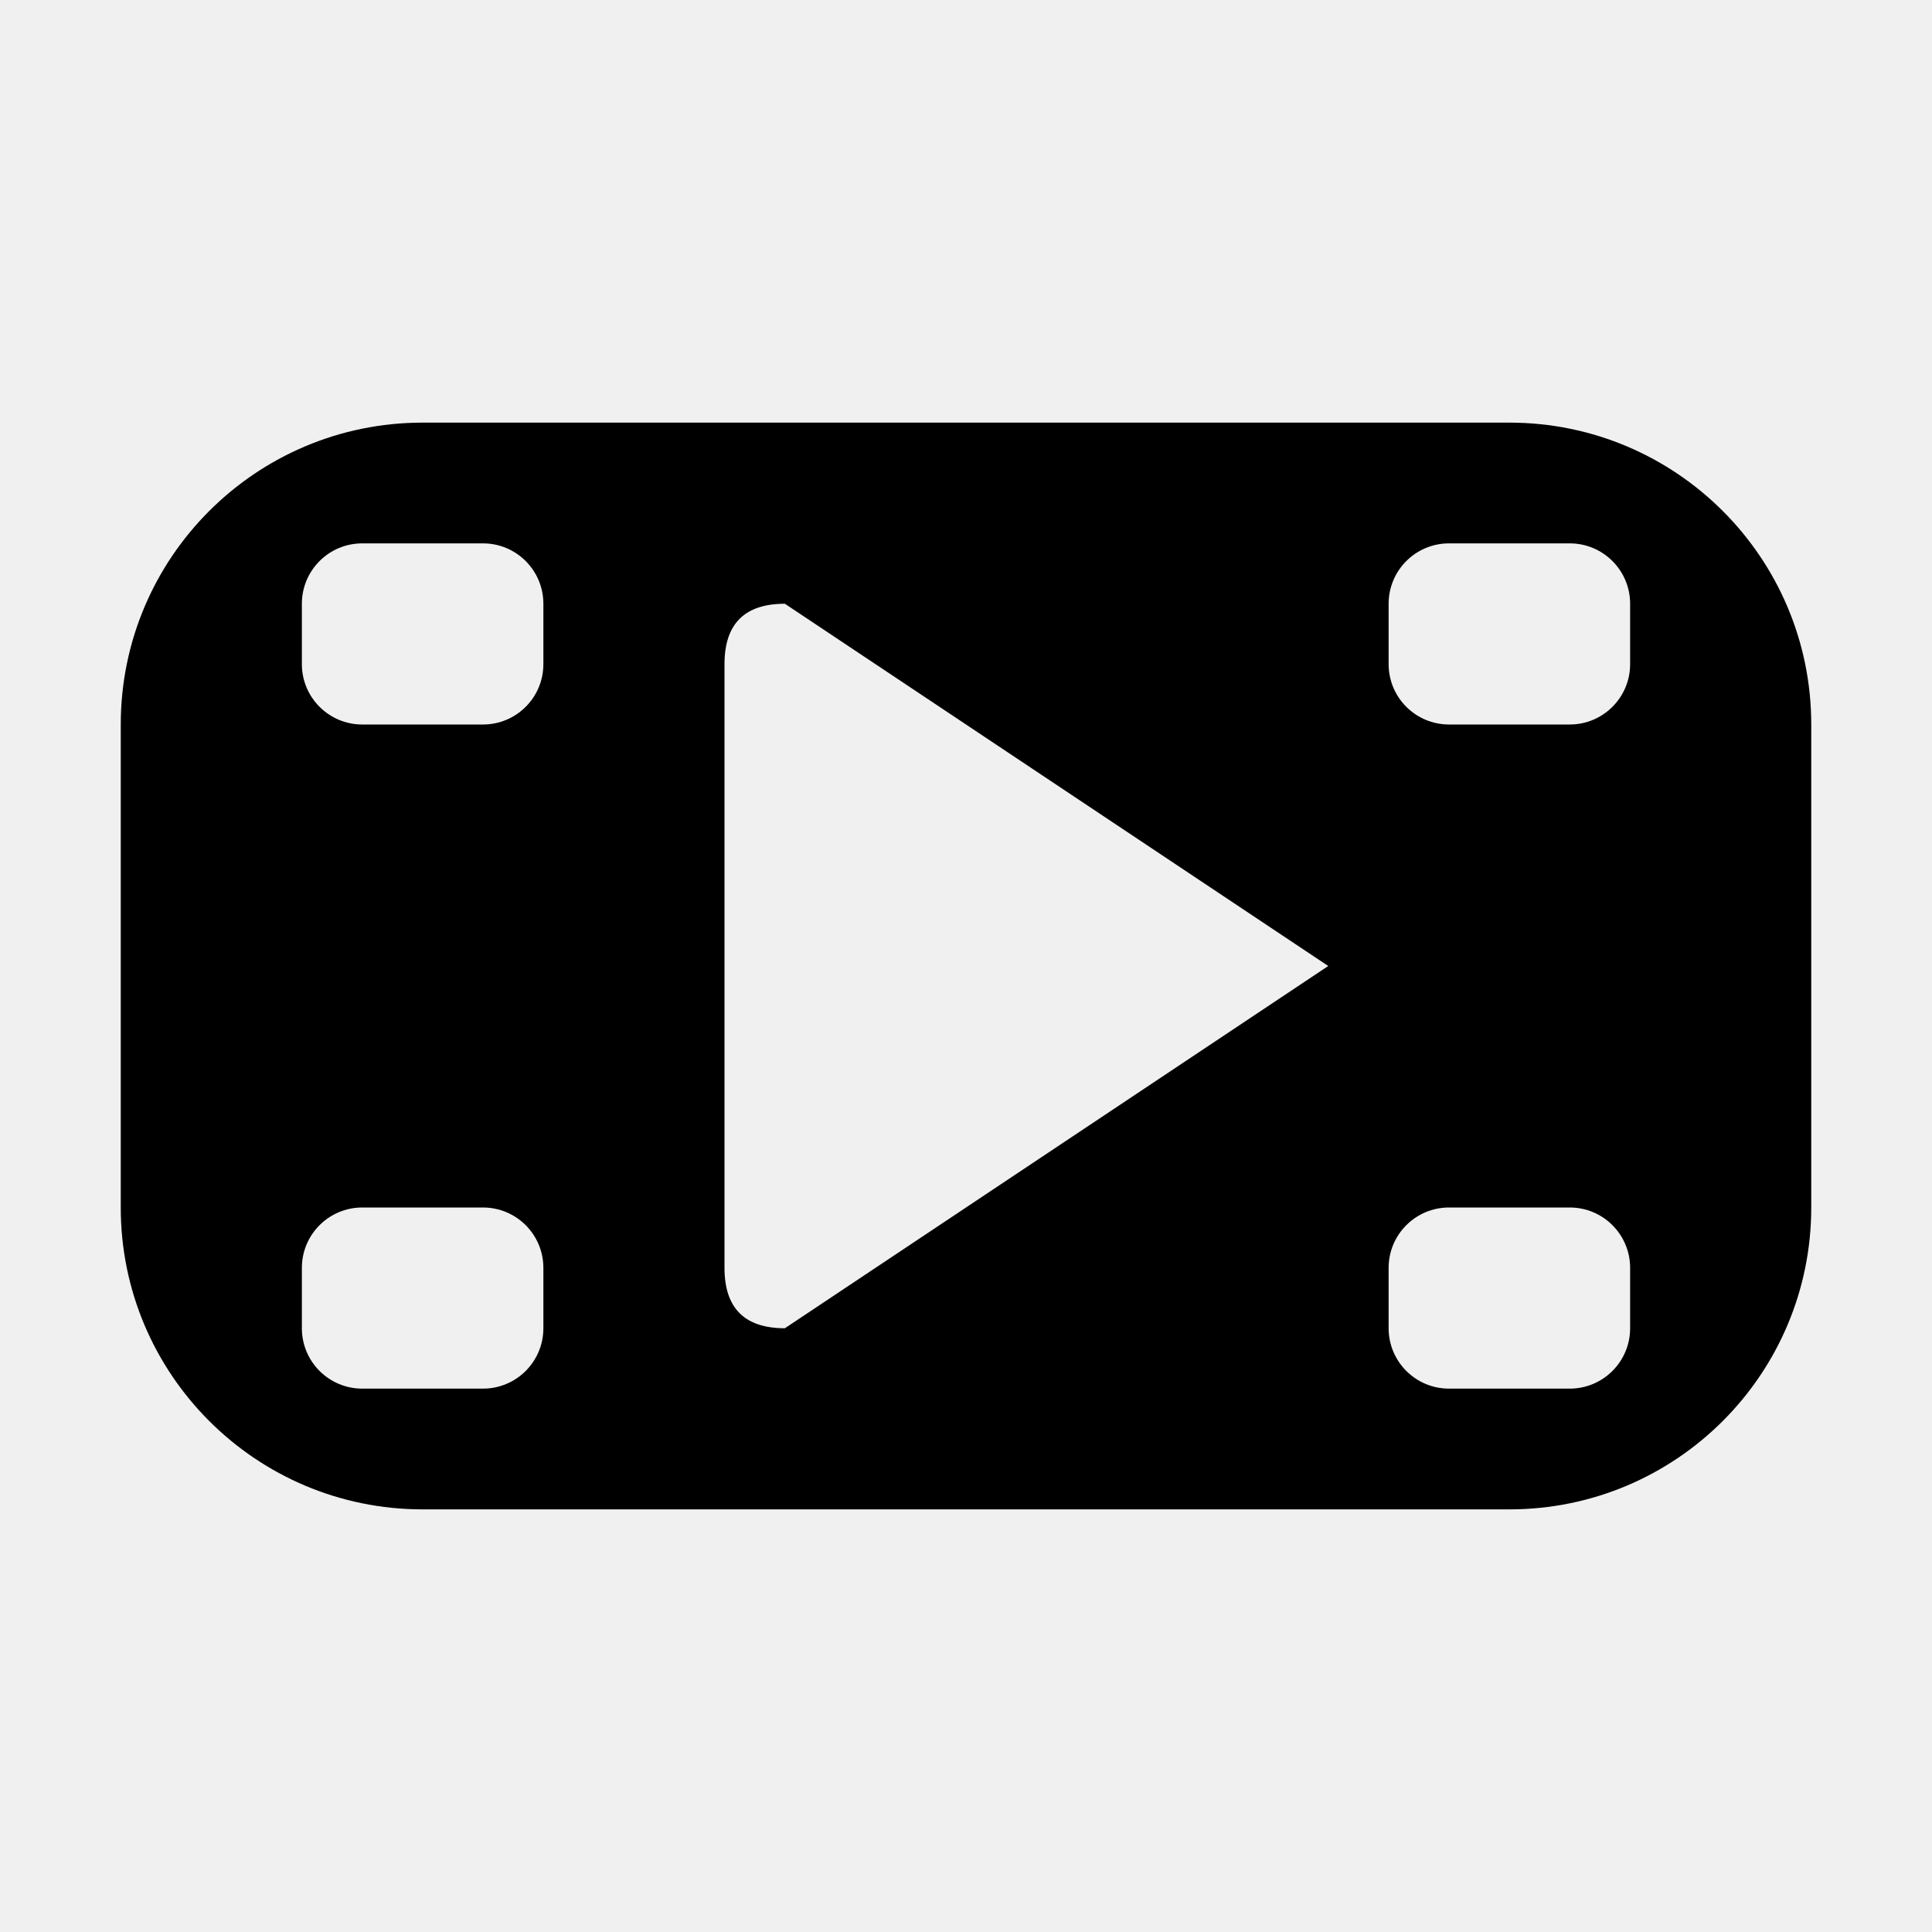
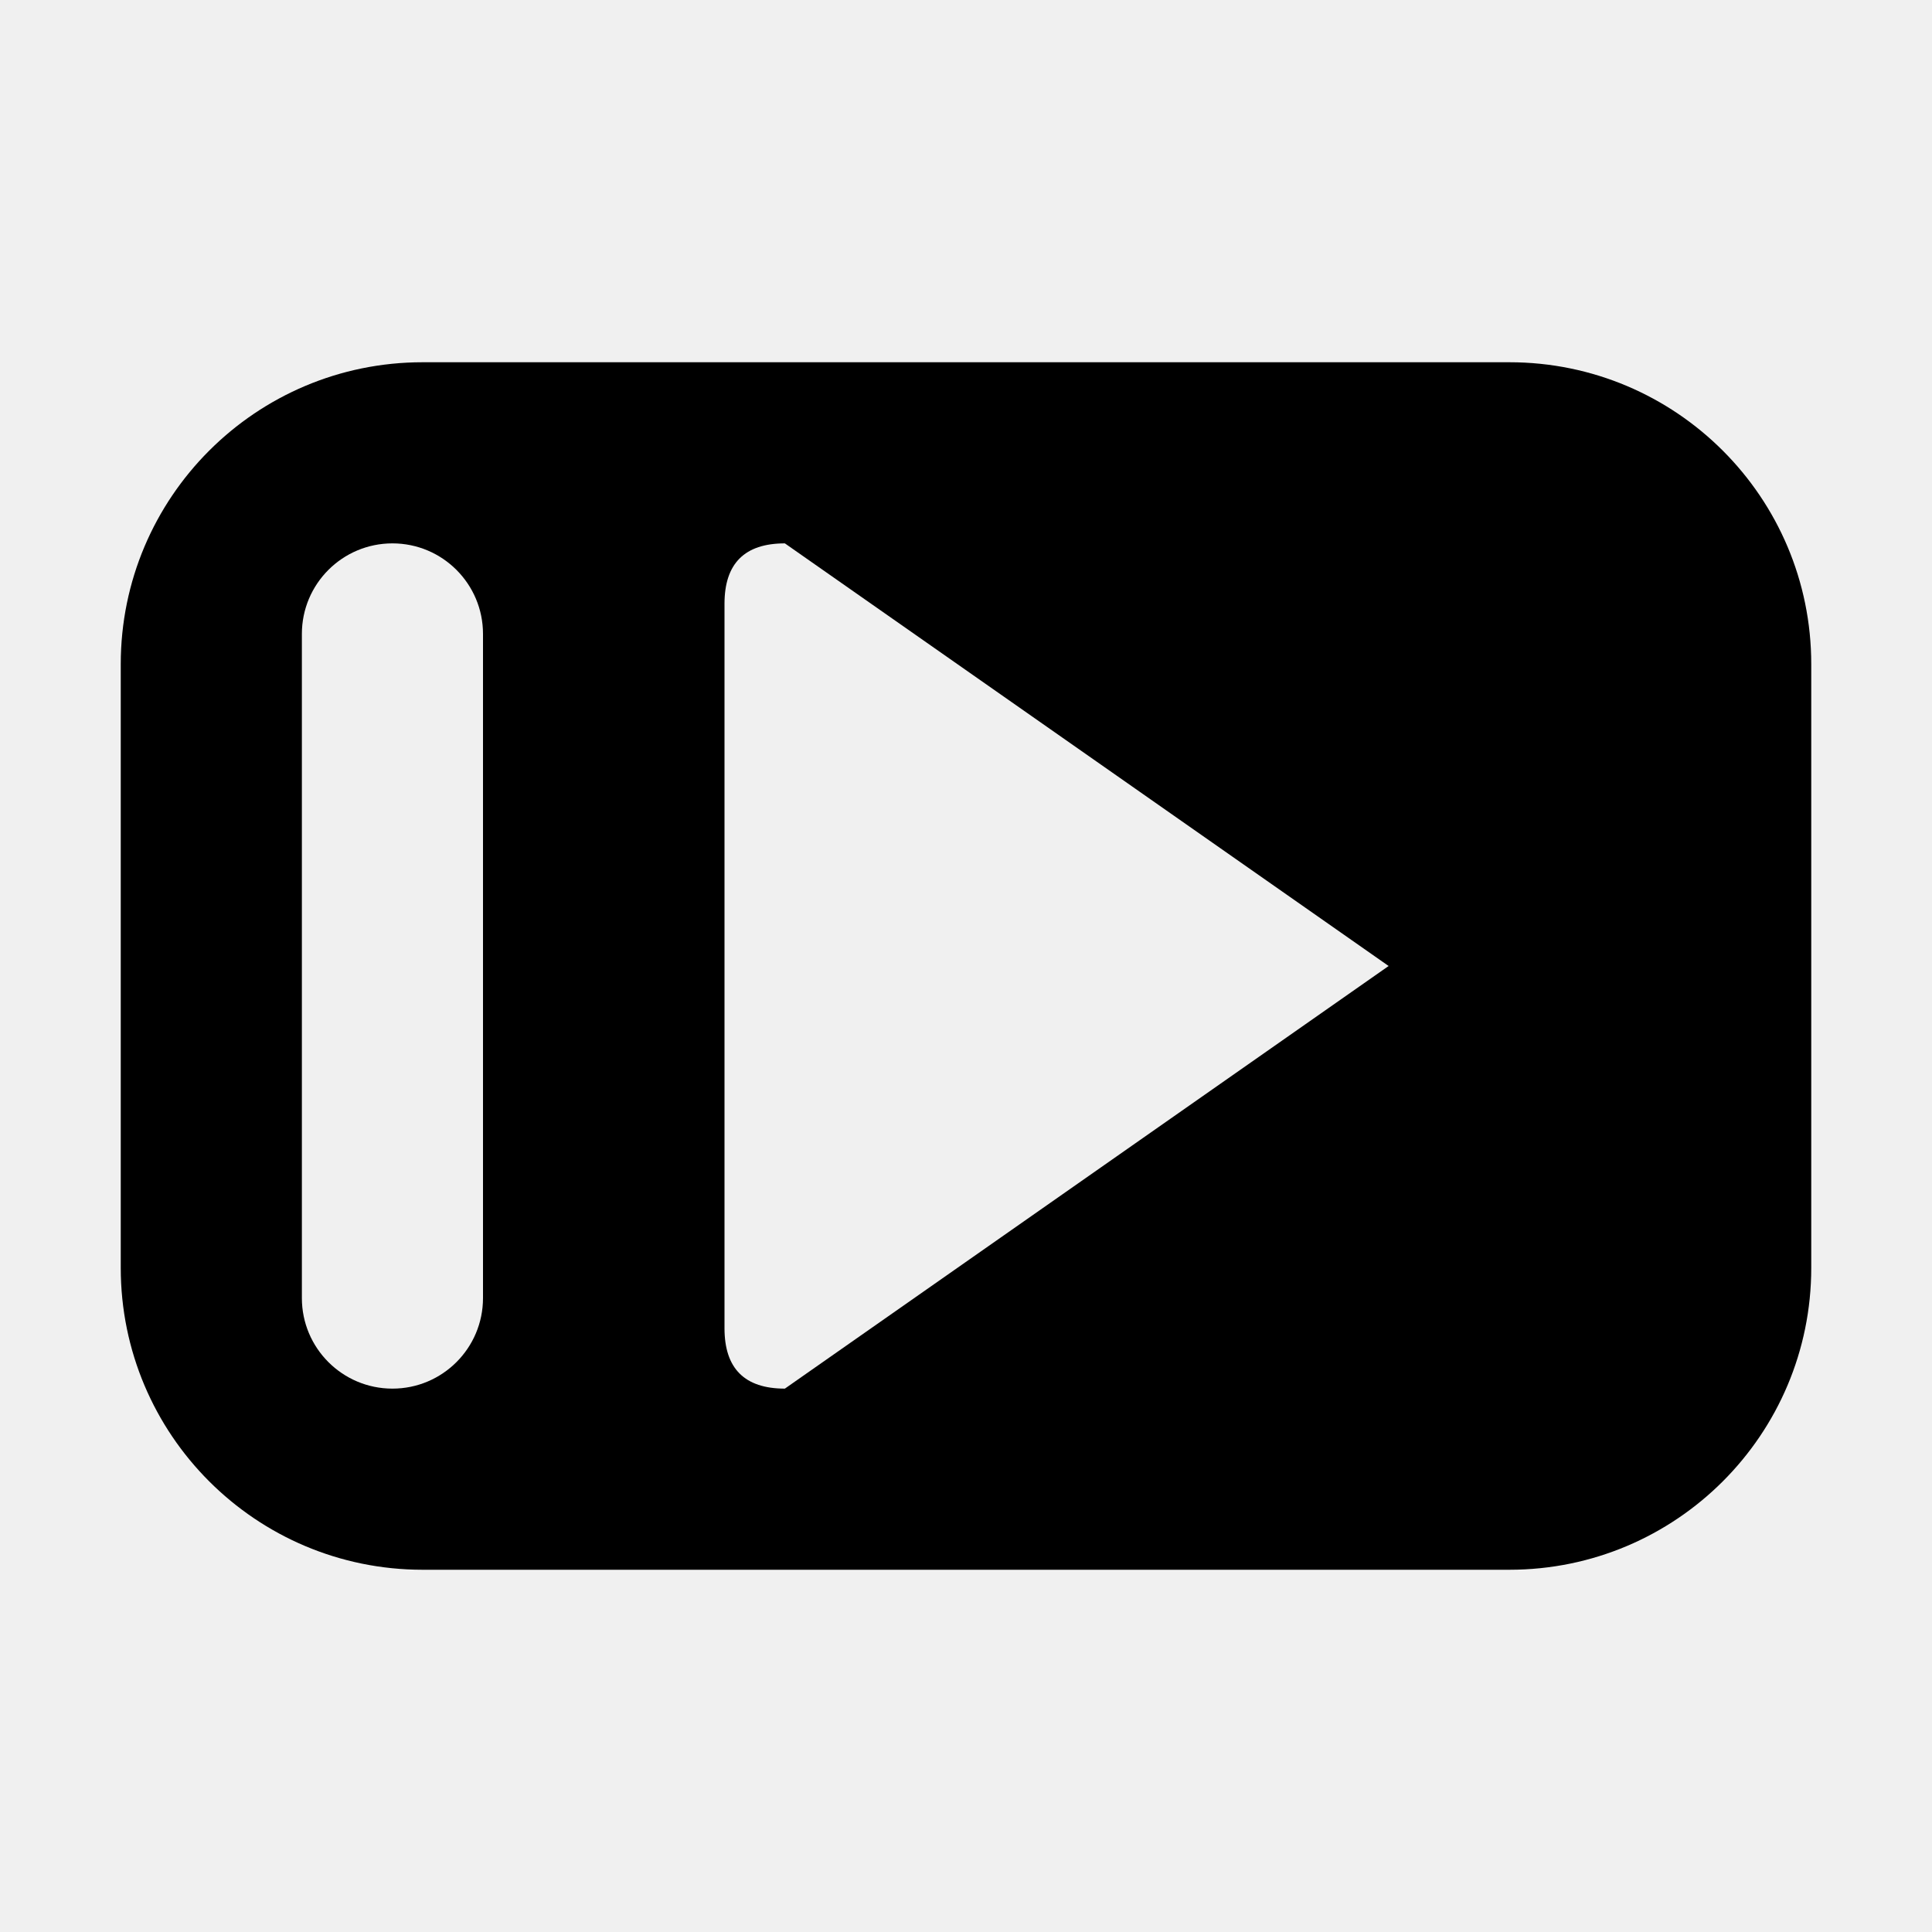
<svg xmlns="http://www.w3.org/2000/svg" viewBox="0 0 32 32" fill="currentColor">
  <defs>
    <mask id="sec-shots-knockout" maskUnits="userSpaceOnUse" x="0" y="0" width="32" height="32">
      <rect width="32" height="32" fill="white" />
      <g fill="black" color="black">
-         <rect x="5" y="9" width="4" height="3" rx="1" />
-         <rect x="5" y="20" width="4" height="3" rx="1" />
-         <rect x="23" y="9" width="4" height="3" rx="1" />
-         <rect x="23" y="20" width="4" height="3" rx="1" />
-         <path d="M12 11q0-1 1-1l9 6-9 6q-1 0-1-1Z" />
+         <path d="M12 10q0-1 1-1l10 7-10 7q-1 0-1-1Z" />
+         <rect x="5" y="9" width="3" height="14" rx="1.5" />
      </g>
    </mask>
  </defs>
  <g mask="url(#sec-shots-knockout)">
-     <rect x="2" y="7" width="28" height="18" rx="5" />
+     <rect x="2" y="6" width="28" height="20" rx="5" />
  </g>
</svg>
